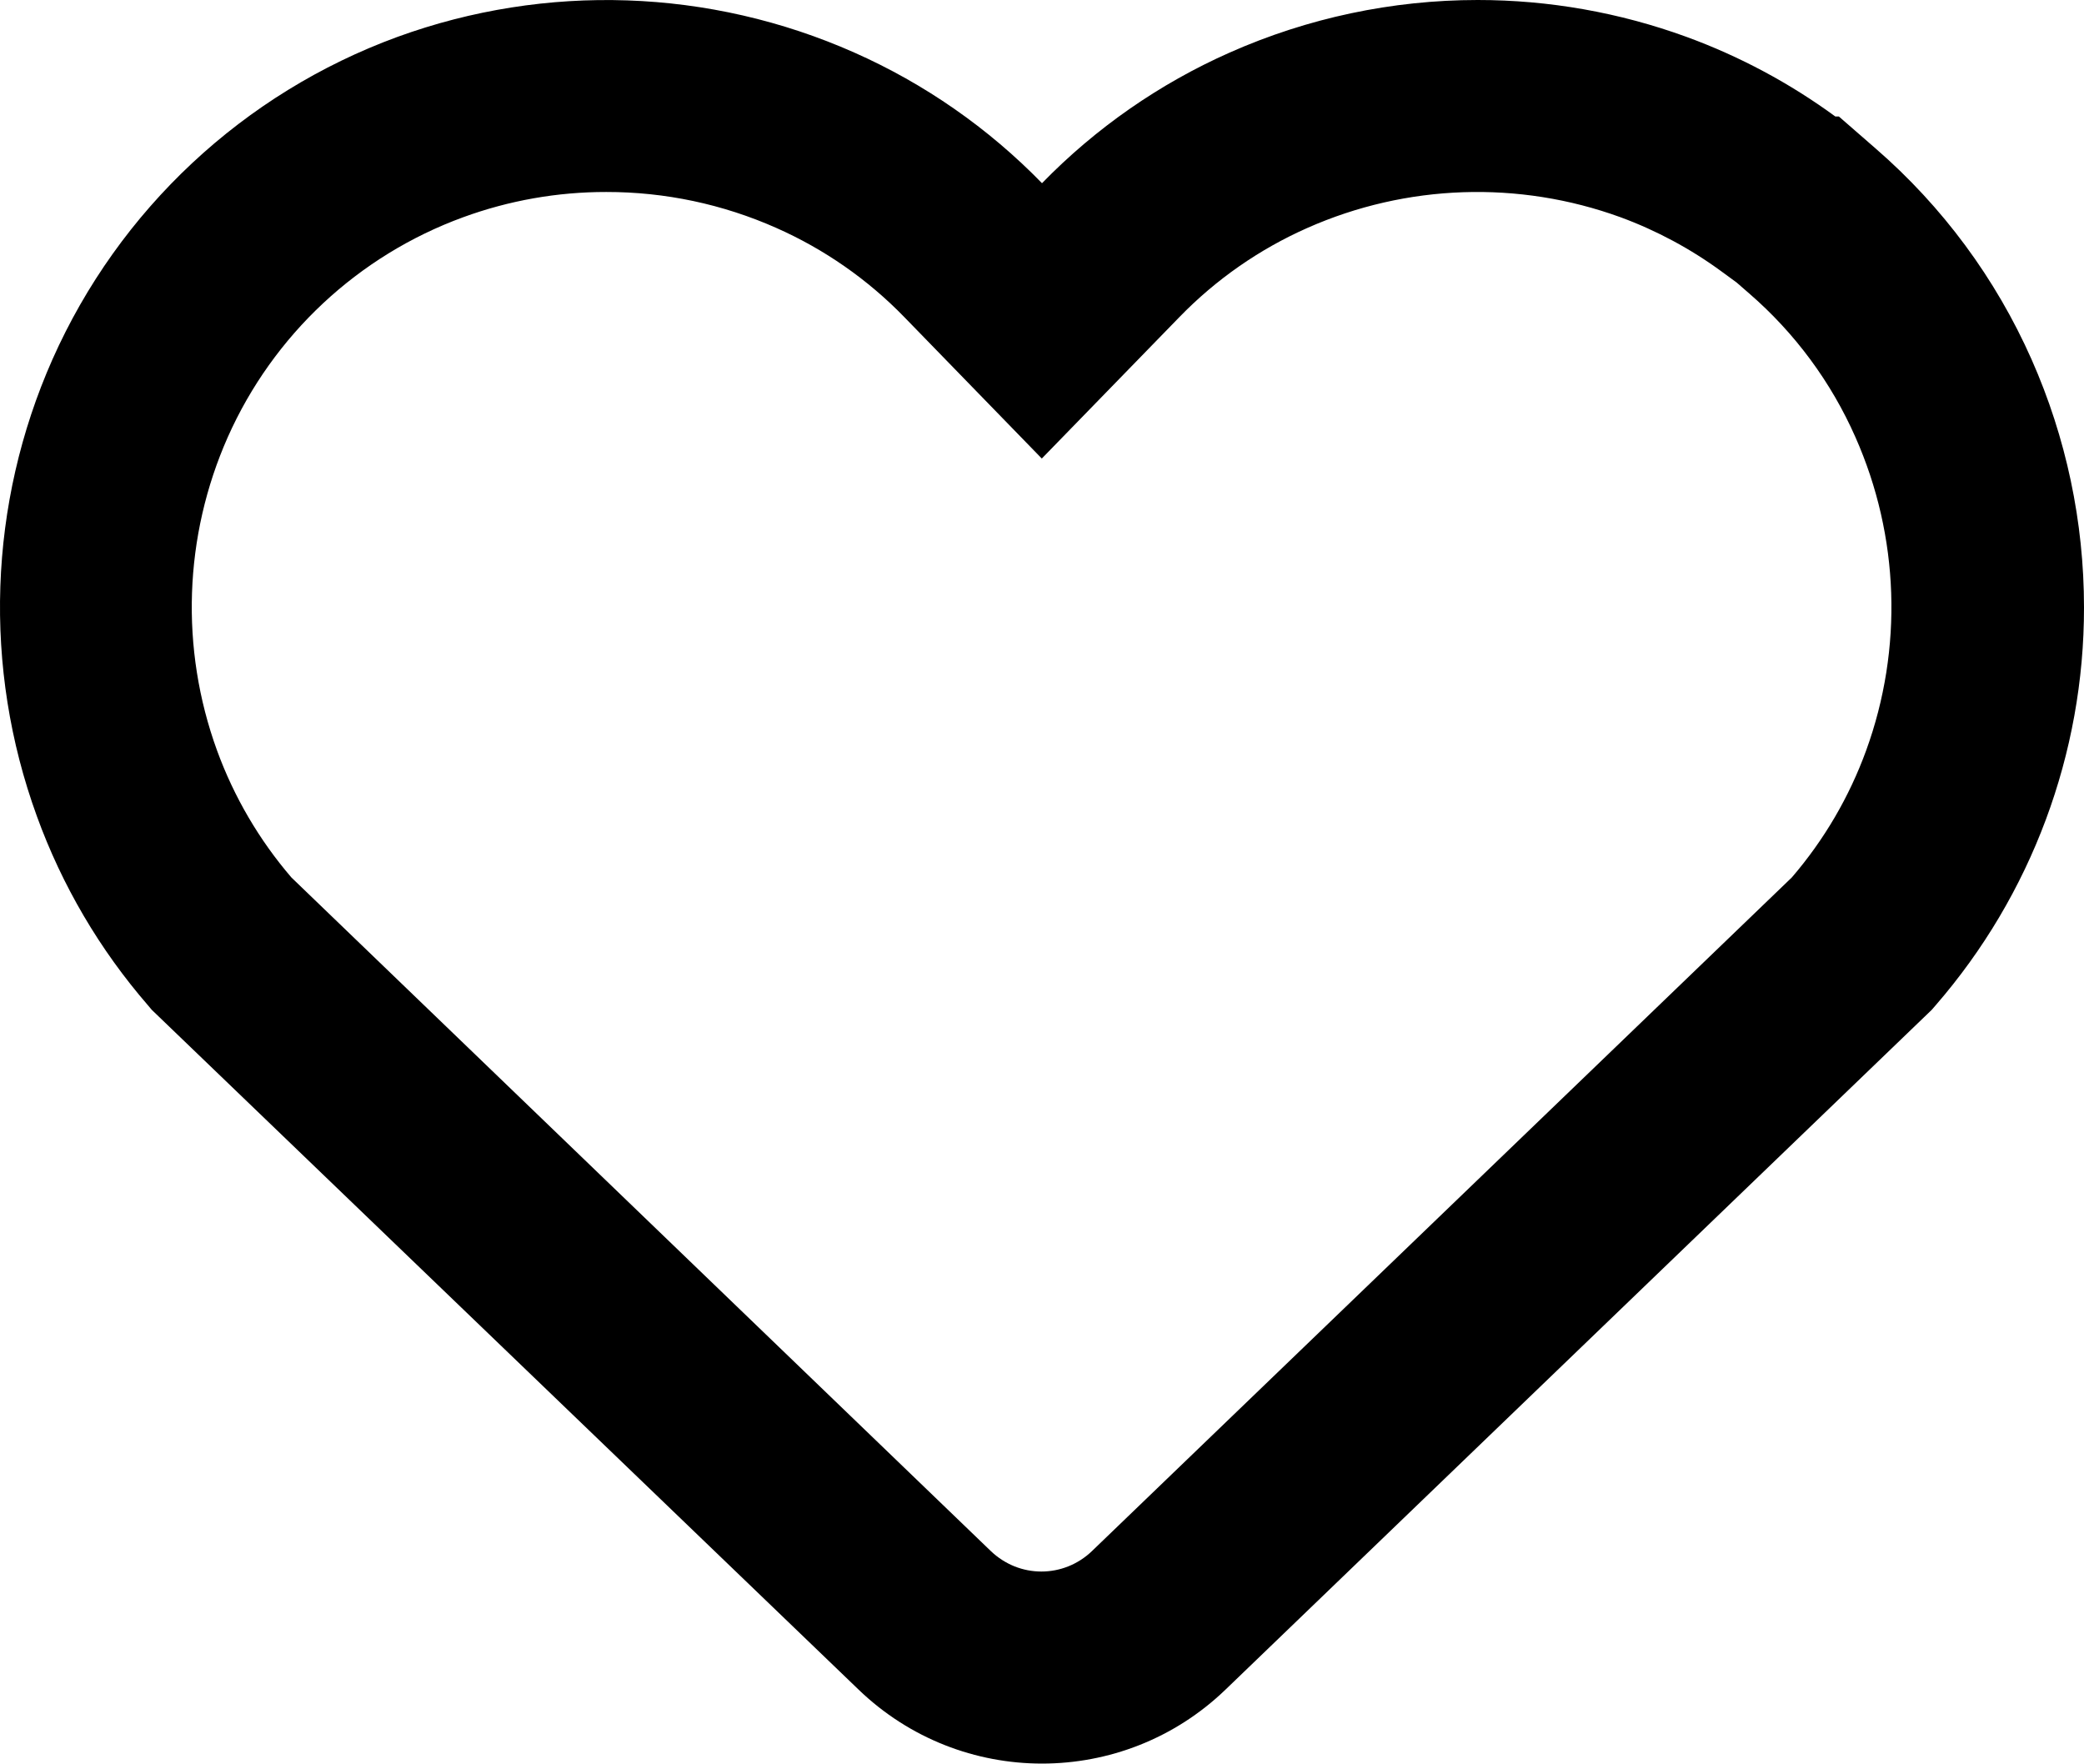
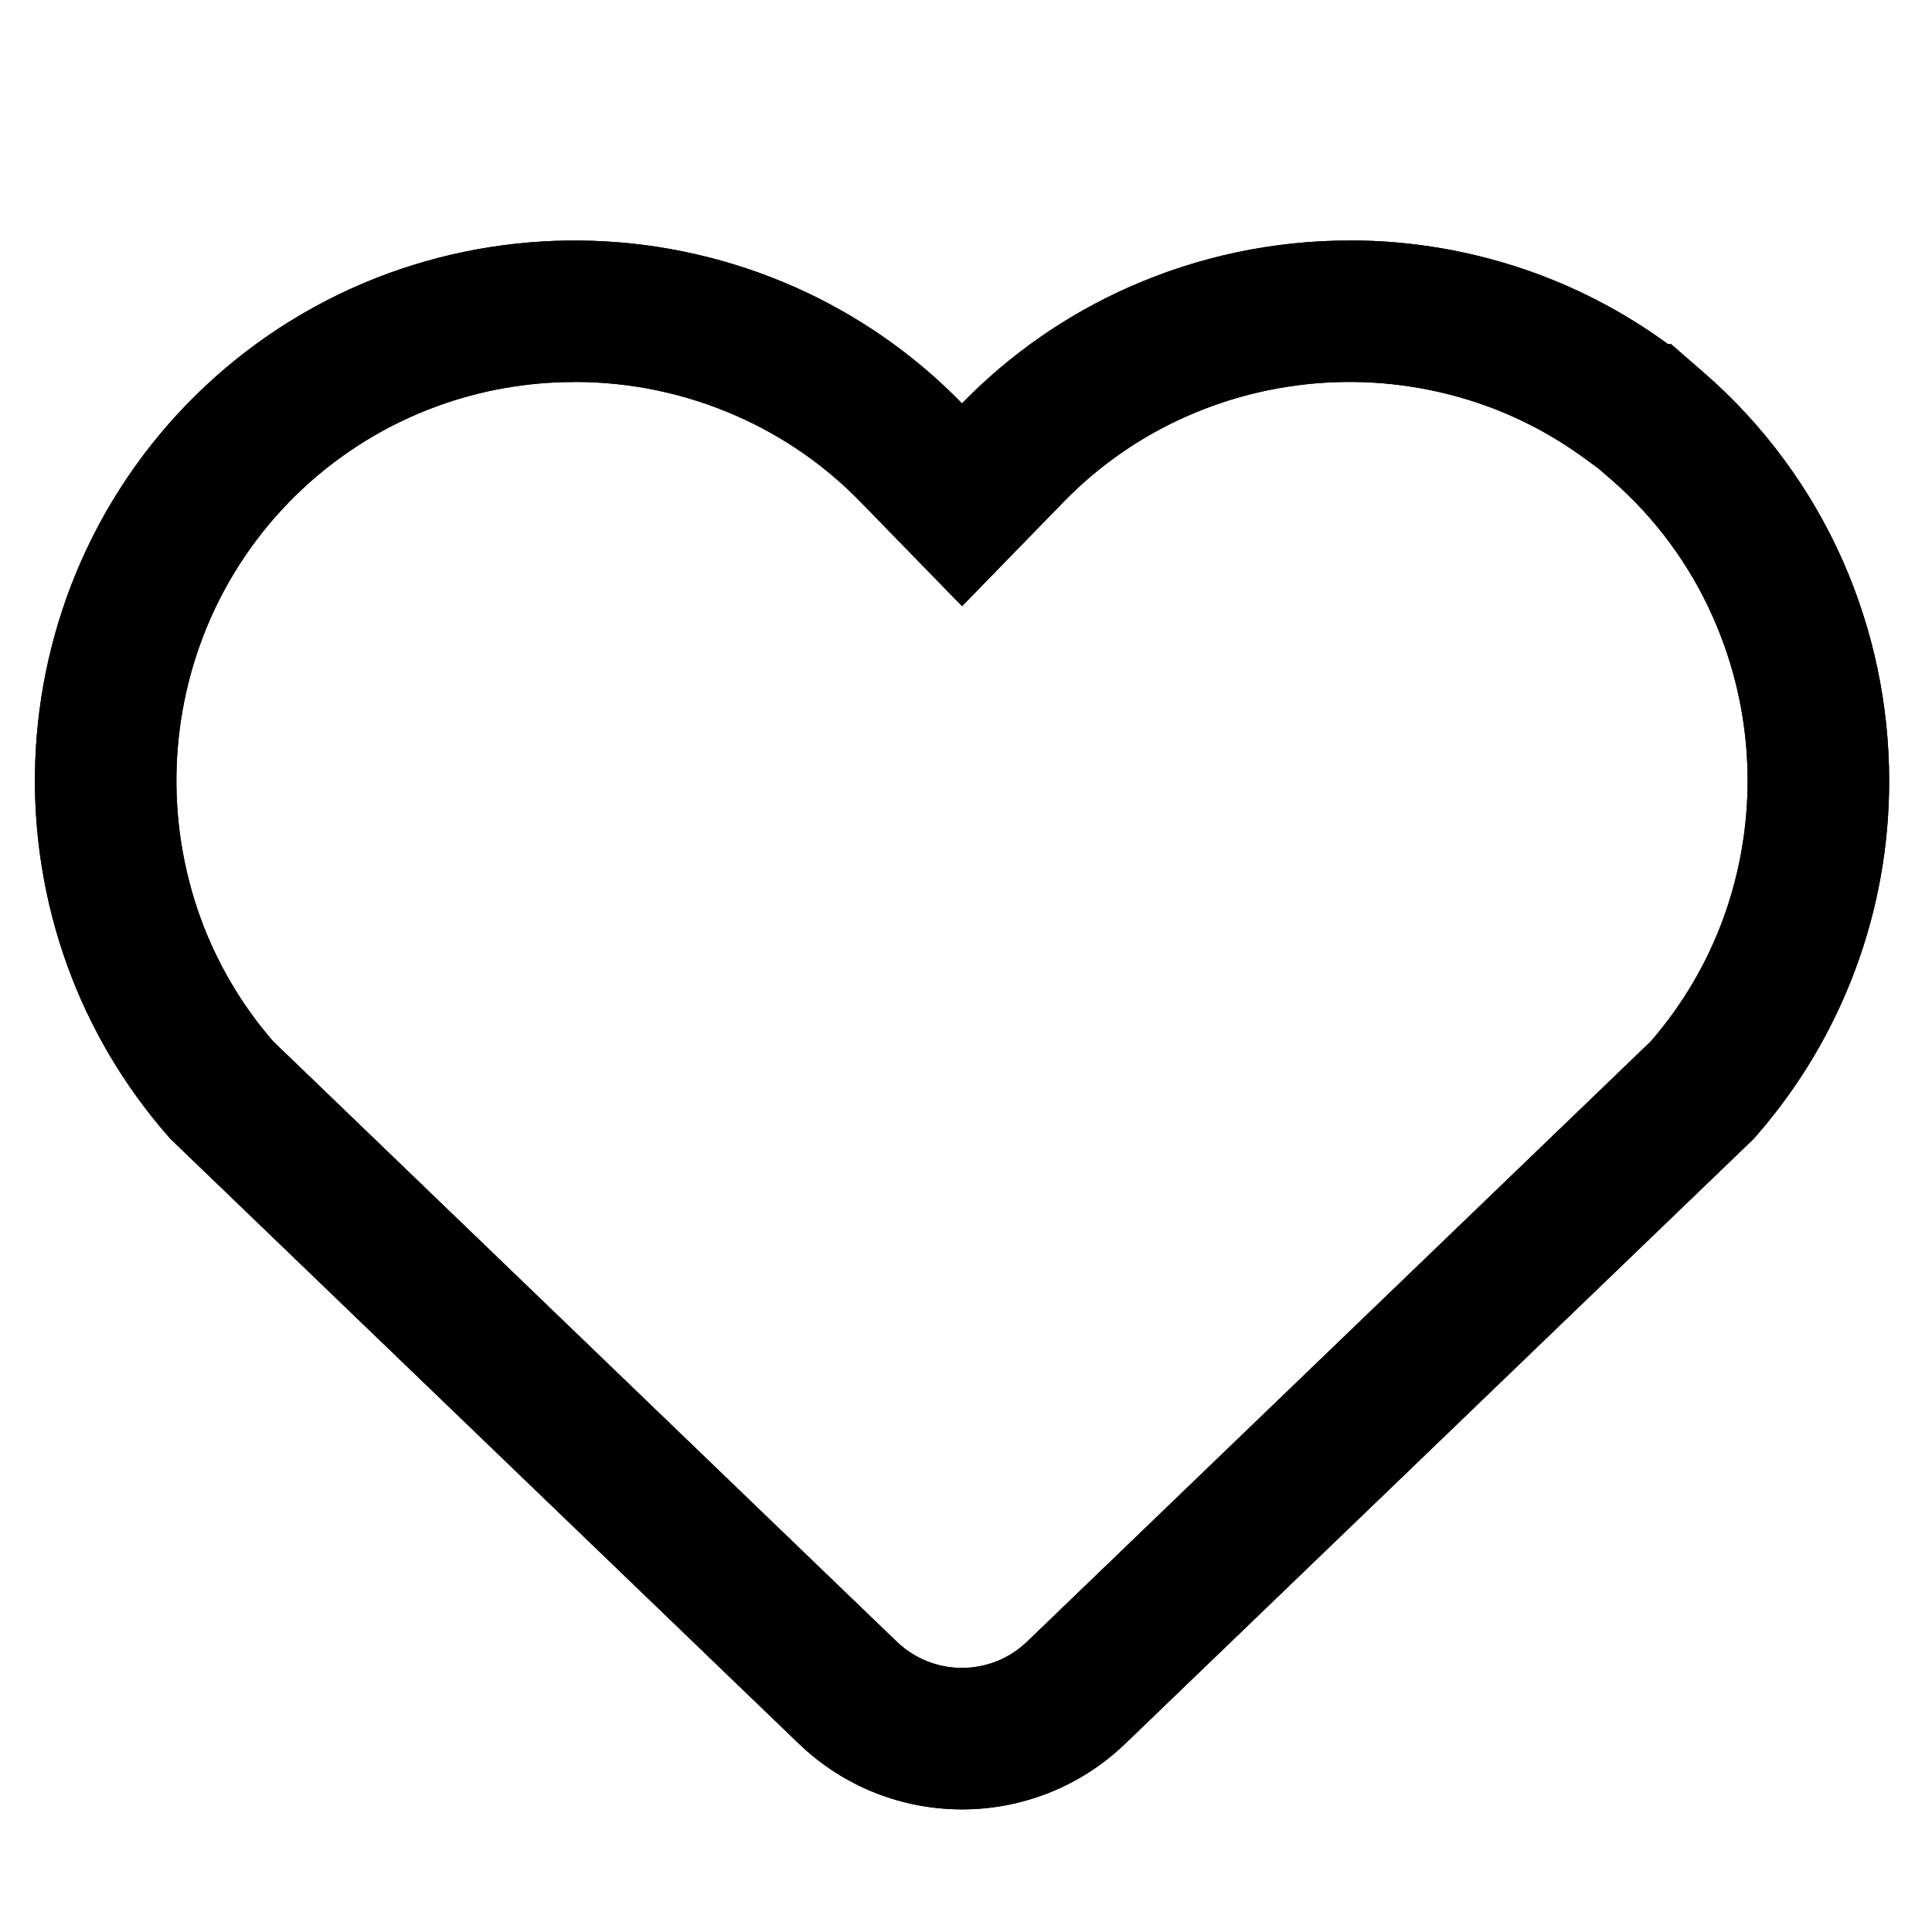
- <svg xmlns="http://www.w3.org/2000/svg" id="Layer_1" data-name="Layer 1" viewBox="0 0 206.26 174.537" version="1.1">
-   <defs id="defs4">
-     <style id="style2">.cls-1{}</style>
-   </defs>
-   <path class="cls-1" d="m 60.01,19 a 41.33,41.33 0 0 1 16.83,3.56 40.5,40.5 0 0 1 12.66,8.82 l 13.61,14 13.62,-14 a 40.5,40.5 0 0 1 12.66,-8.82 41.49,41.49 0 0 1 31,-1.06 40.68,40.68 0 0 1 10,5.37 l 1.49,1.09 1.24,1.08 a 40.33,40.33 0 0 1 10.52,14.23 41.49,41.49 0 0 1 1.06,31 40.52,40.52 0 0 1 -7.36,12.57 l -69.28,66.68 a 7.27,7.27 0 0 1 -2.33,1.5 7.19,7.19 0 0 1 -5.32,0 7.4,7.4 0 0 1 -2.34,-1.51 l -69.23,-66.67 a 40.71,40.71 0 0 1 -7.36,-12.57 41.49,41.49 0 0 1 1.06,-31 40.84,40.84 0 0 1 23.3,-21.77 41.09,41.09 0 0 1 14.16,-2.5 M 146.24,2.6877439e-7 A 60.55,60.55 0 0 0 121.71,5.2 59.71,59.71 0 0 0 103.13,18.13 59.71,59.71 0 0 0 84.55,5.2 a 60.49,60.49 0 0 0 -45.21,-1.55 59.89,59.89 0 0 0 -34.15,31.92 60.49,60.49 0 0 0 -1.54,45.21 59.61,59.61 0 0 0 11,18.72 l 0.37,0.44 69.94,67.26 a 26.18,26.18 0 0 0 36.35,0 l 69.88,-67.26 0.38,-0.44 a 60,60 0 0 0 14.69,-39.39 60.55,60.55 0 0 0 -5.19,-24.54 59.55,59.55 0 0 0 -15.43,-20.87 l -3.64,-3.17 h -0.35 a 59.57,59.57 0 0 0 -14.73,-7.88 60.32,60.32 0 0 0 -20.67,-3.65 z" id="path8" />
+ <svg xmlns="http://www.w3.org/2000/svg" id="Layer_1" data-name="Layer 1" viewBox="0 0 1024 1024">
+   <path d="M304.43,202.44A212.09,212.09,0,0,1,391,220.72a208.4,208.4,0,0,1,65.16,45.37l53.75,55.2,53.74-55.2a208.52,208.52,0,0,1,65.17-45.38,213.62,213.62,0,0,1,159.33-5.45,209,209,0,0,1,51.65,27.64l7.65,5.6,6.4,5.56A207.85,207.85,0,0,1,908,327.31a213.49,213.49,0,0,1,5.45,159.33A208.86,208.86,0,0,1,875,551.88l-330.6,318.2a49.81,49.81,0,0,1-69.14,0L144.72,551.88a208.63,208.63,0,0,1-38.4-65.25,213.56,213.56,0,0,1,5.46-159.33,210.26,210.26,0,0,1,119.86-112,211.59,211.59,0,0,1,72.79-12.82m410.88-75a288.33,288.33,0,0,0-116.92,24.71,284.08,284.08,0,0,0-88.51,61.63,284.47,284.47,0,0,0-88.52-61.63,288.54,288.54,0,0,0-215.43-7.34A285.24,285.24,0,0,0,43.21,296.91a288.54,288.54,0,0,0-7.34,215.43A284.34,284.34,0,0,0,88.5,601.53l1.8,2.07,333,320.5a124.84,124.84,0,0,0,173.19,0l333-320.5,1.8-2.06a285.41,285.41,0,0,0,70-187.71,288.7,288.7,0,0,0-24.71-116.92A284.49,284.49,0,0,0,903,197.45l-17.38-15.11H884a284.17,284.17,0,0,0-70.19-37.53A287.23,287.23,0,0,0,715.31,127.44Z" />
+   <path d="M304.43,202.44A212.09,212.09,0,0,1,391,220.72a208.4,208.4,0,0,1,65.16,45.37l53.75,55.2,53.74-55.2a208.52,208.52,0,0,1,65.17-45.38,213.62,213.62,0,0,1,159.33-5.45,209,209,0,0,1,51.65,27.64l7.65,5.6,6.4,5.56A207.85,207.85,0,0,1,908,327.31a213.49,213.49,0,0,1,5.45,159.33A208.86,208.86,0,0,1,875,551.88l-330.6,318.2a49.81,49.81,0,0,1-69.14,0L144.72,551.88a208.63,208.63,0,0,1-38.4-65.25,213.56,213.56,0,0,1,5.46-159.33,210.26,210.26,0,0,1,119.86-112,211.59,211.59,0,0,1,72.79-12.82m410.88-75a288.33,288.33,0,0,0-116.92,24.71,284.08,284.08,0,0,0-88.51,61.63,284.47,284.47,0,0,0-88.52-61.63,288.54,288.54,0,0,0-215.43-7.34A285.24,285.24,0,0,0,43.21,296.91a288.54,288.54,0,0,0-7.34,215.43A284.34,284.34,0,0,0,88.5,601.53l1.8,2.07,333,320.5a124.84,124.84,0,0,0,173.19,0l333-320.5,1.8-2.06a285.41,285.41,0,0,0,70-187.71,288.7,288.7,0,0,0-24.71-116.92A284.49,284.49,0,0,0,903,197.45l-17.38-15.11H884a284.17,284.17,0,0,0-70.19-37.53A287.23,287.23,0,0,0,715.31,127.44Z" />
</svg>
